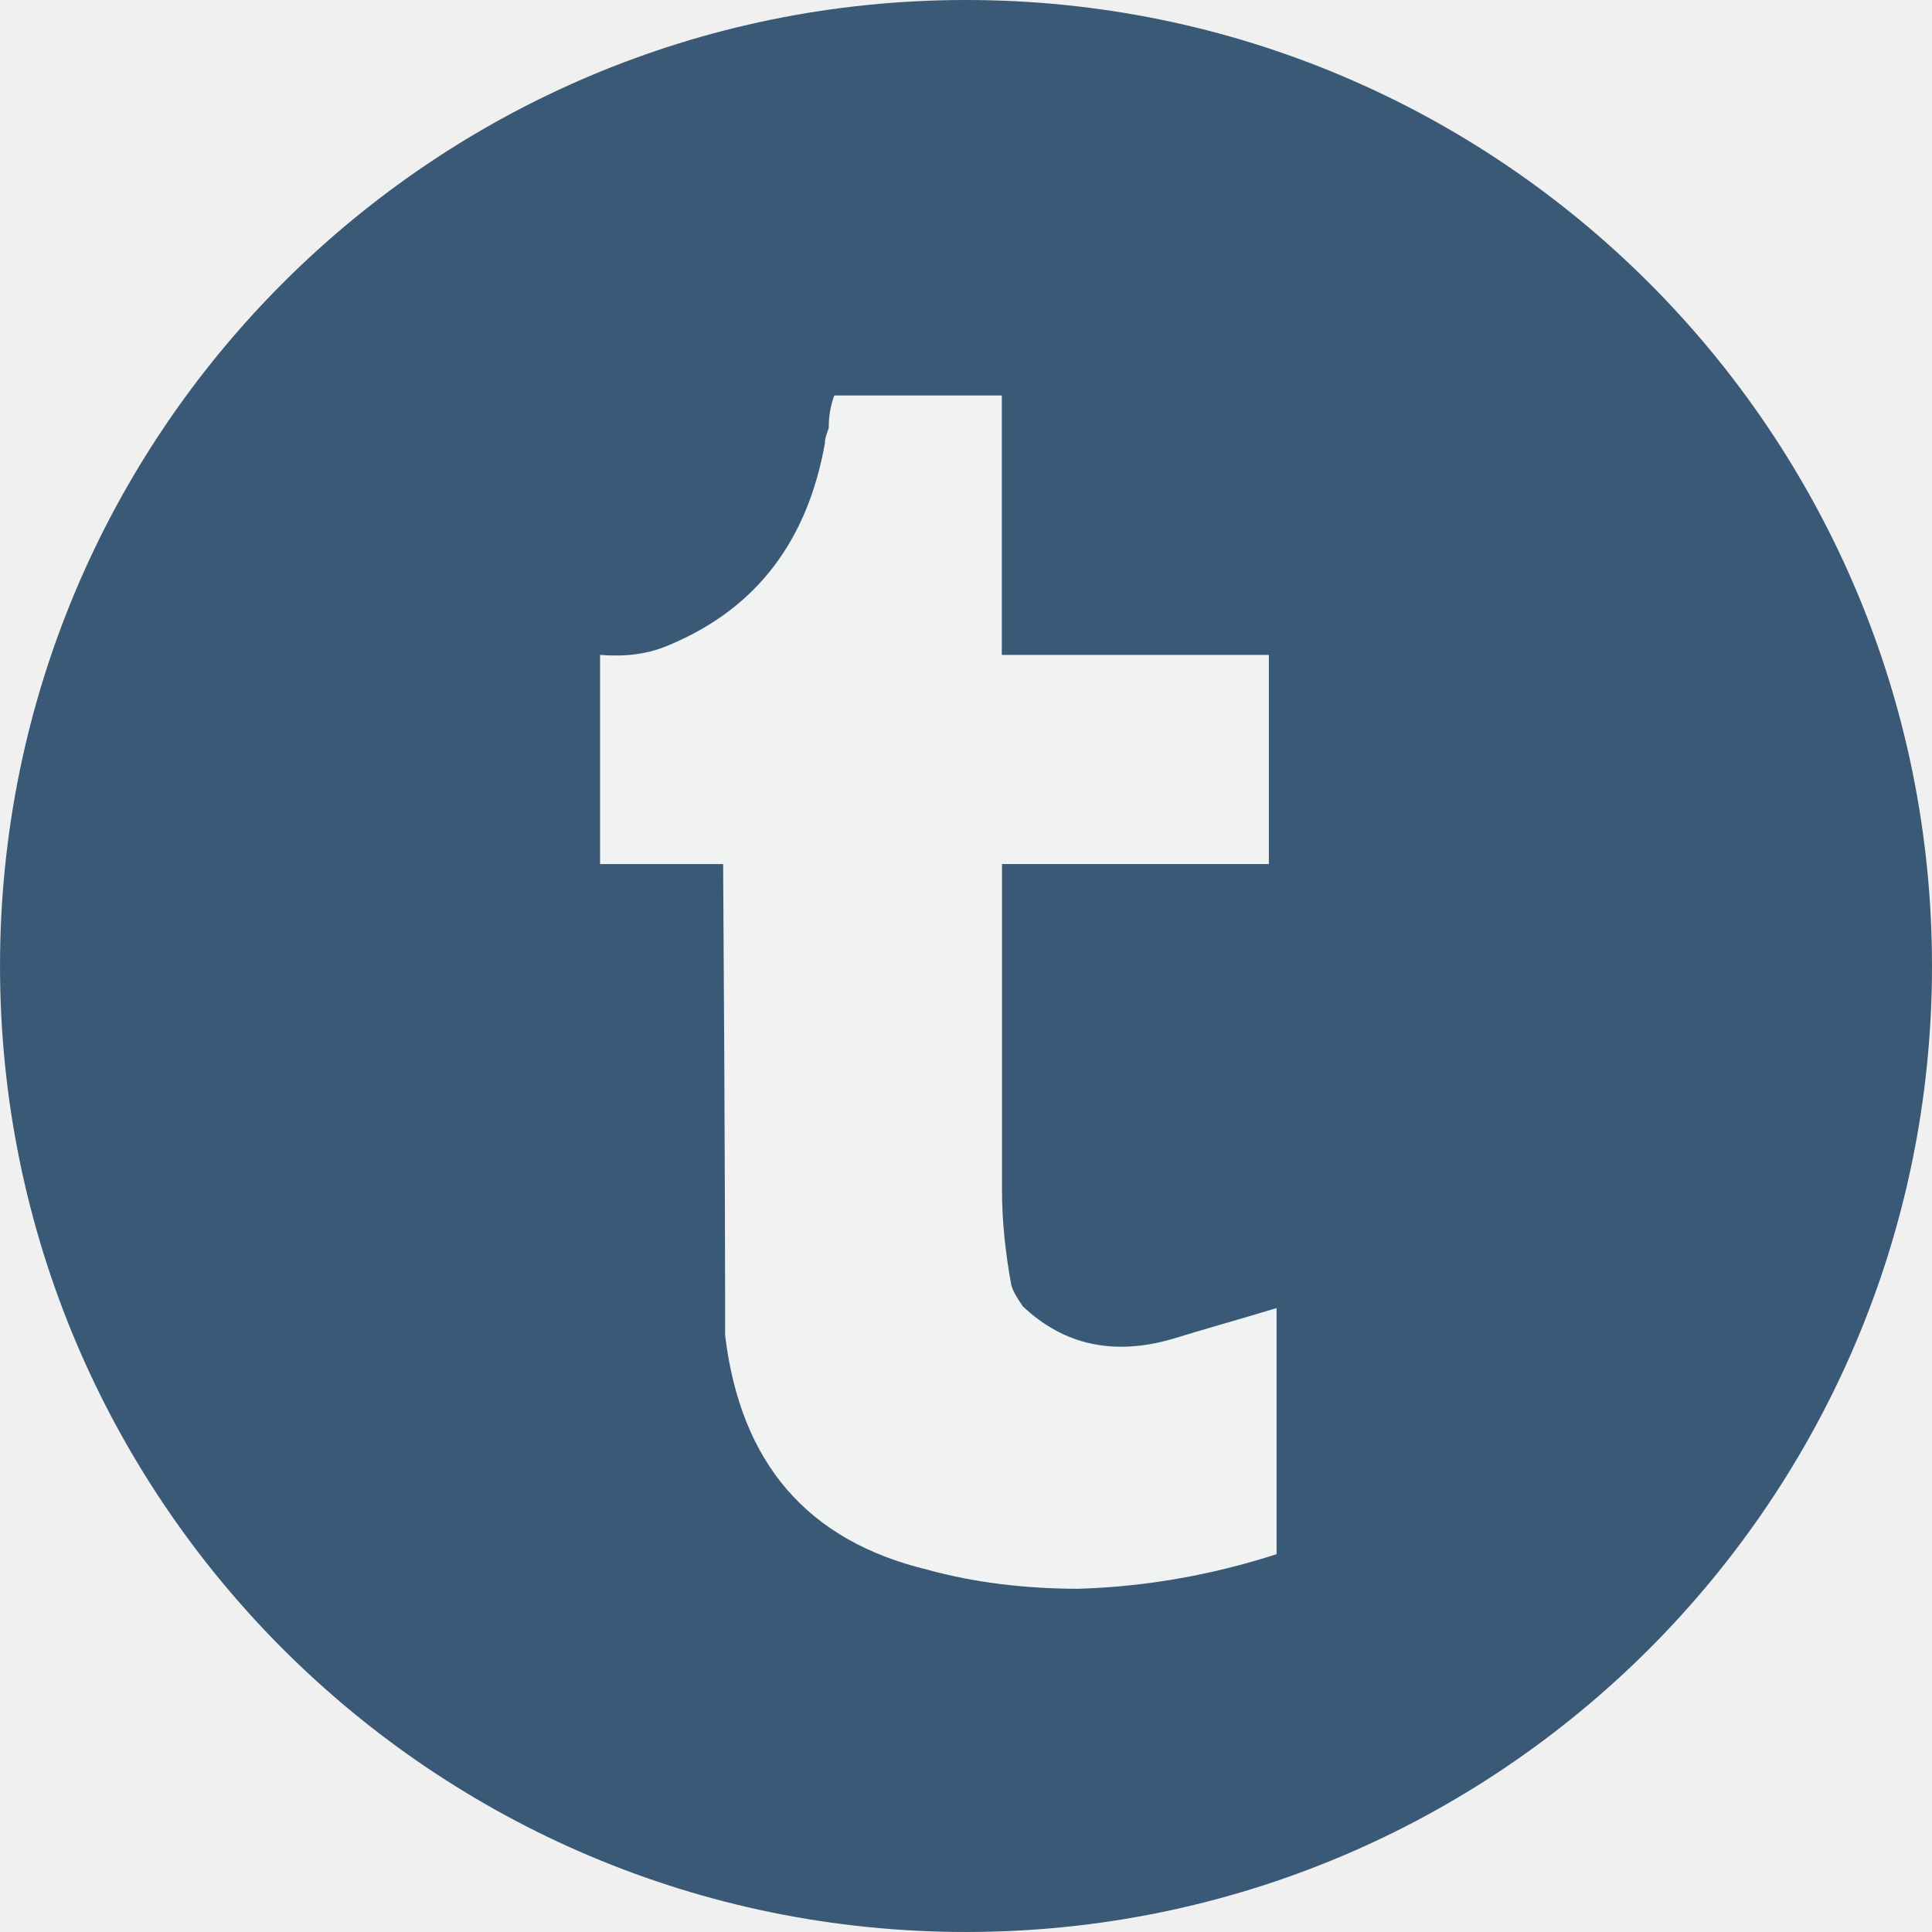
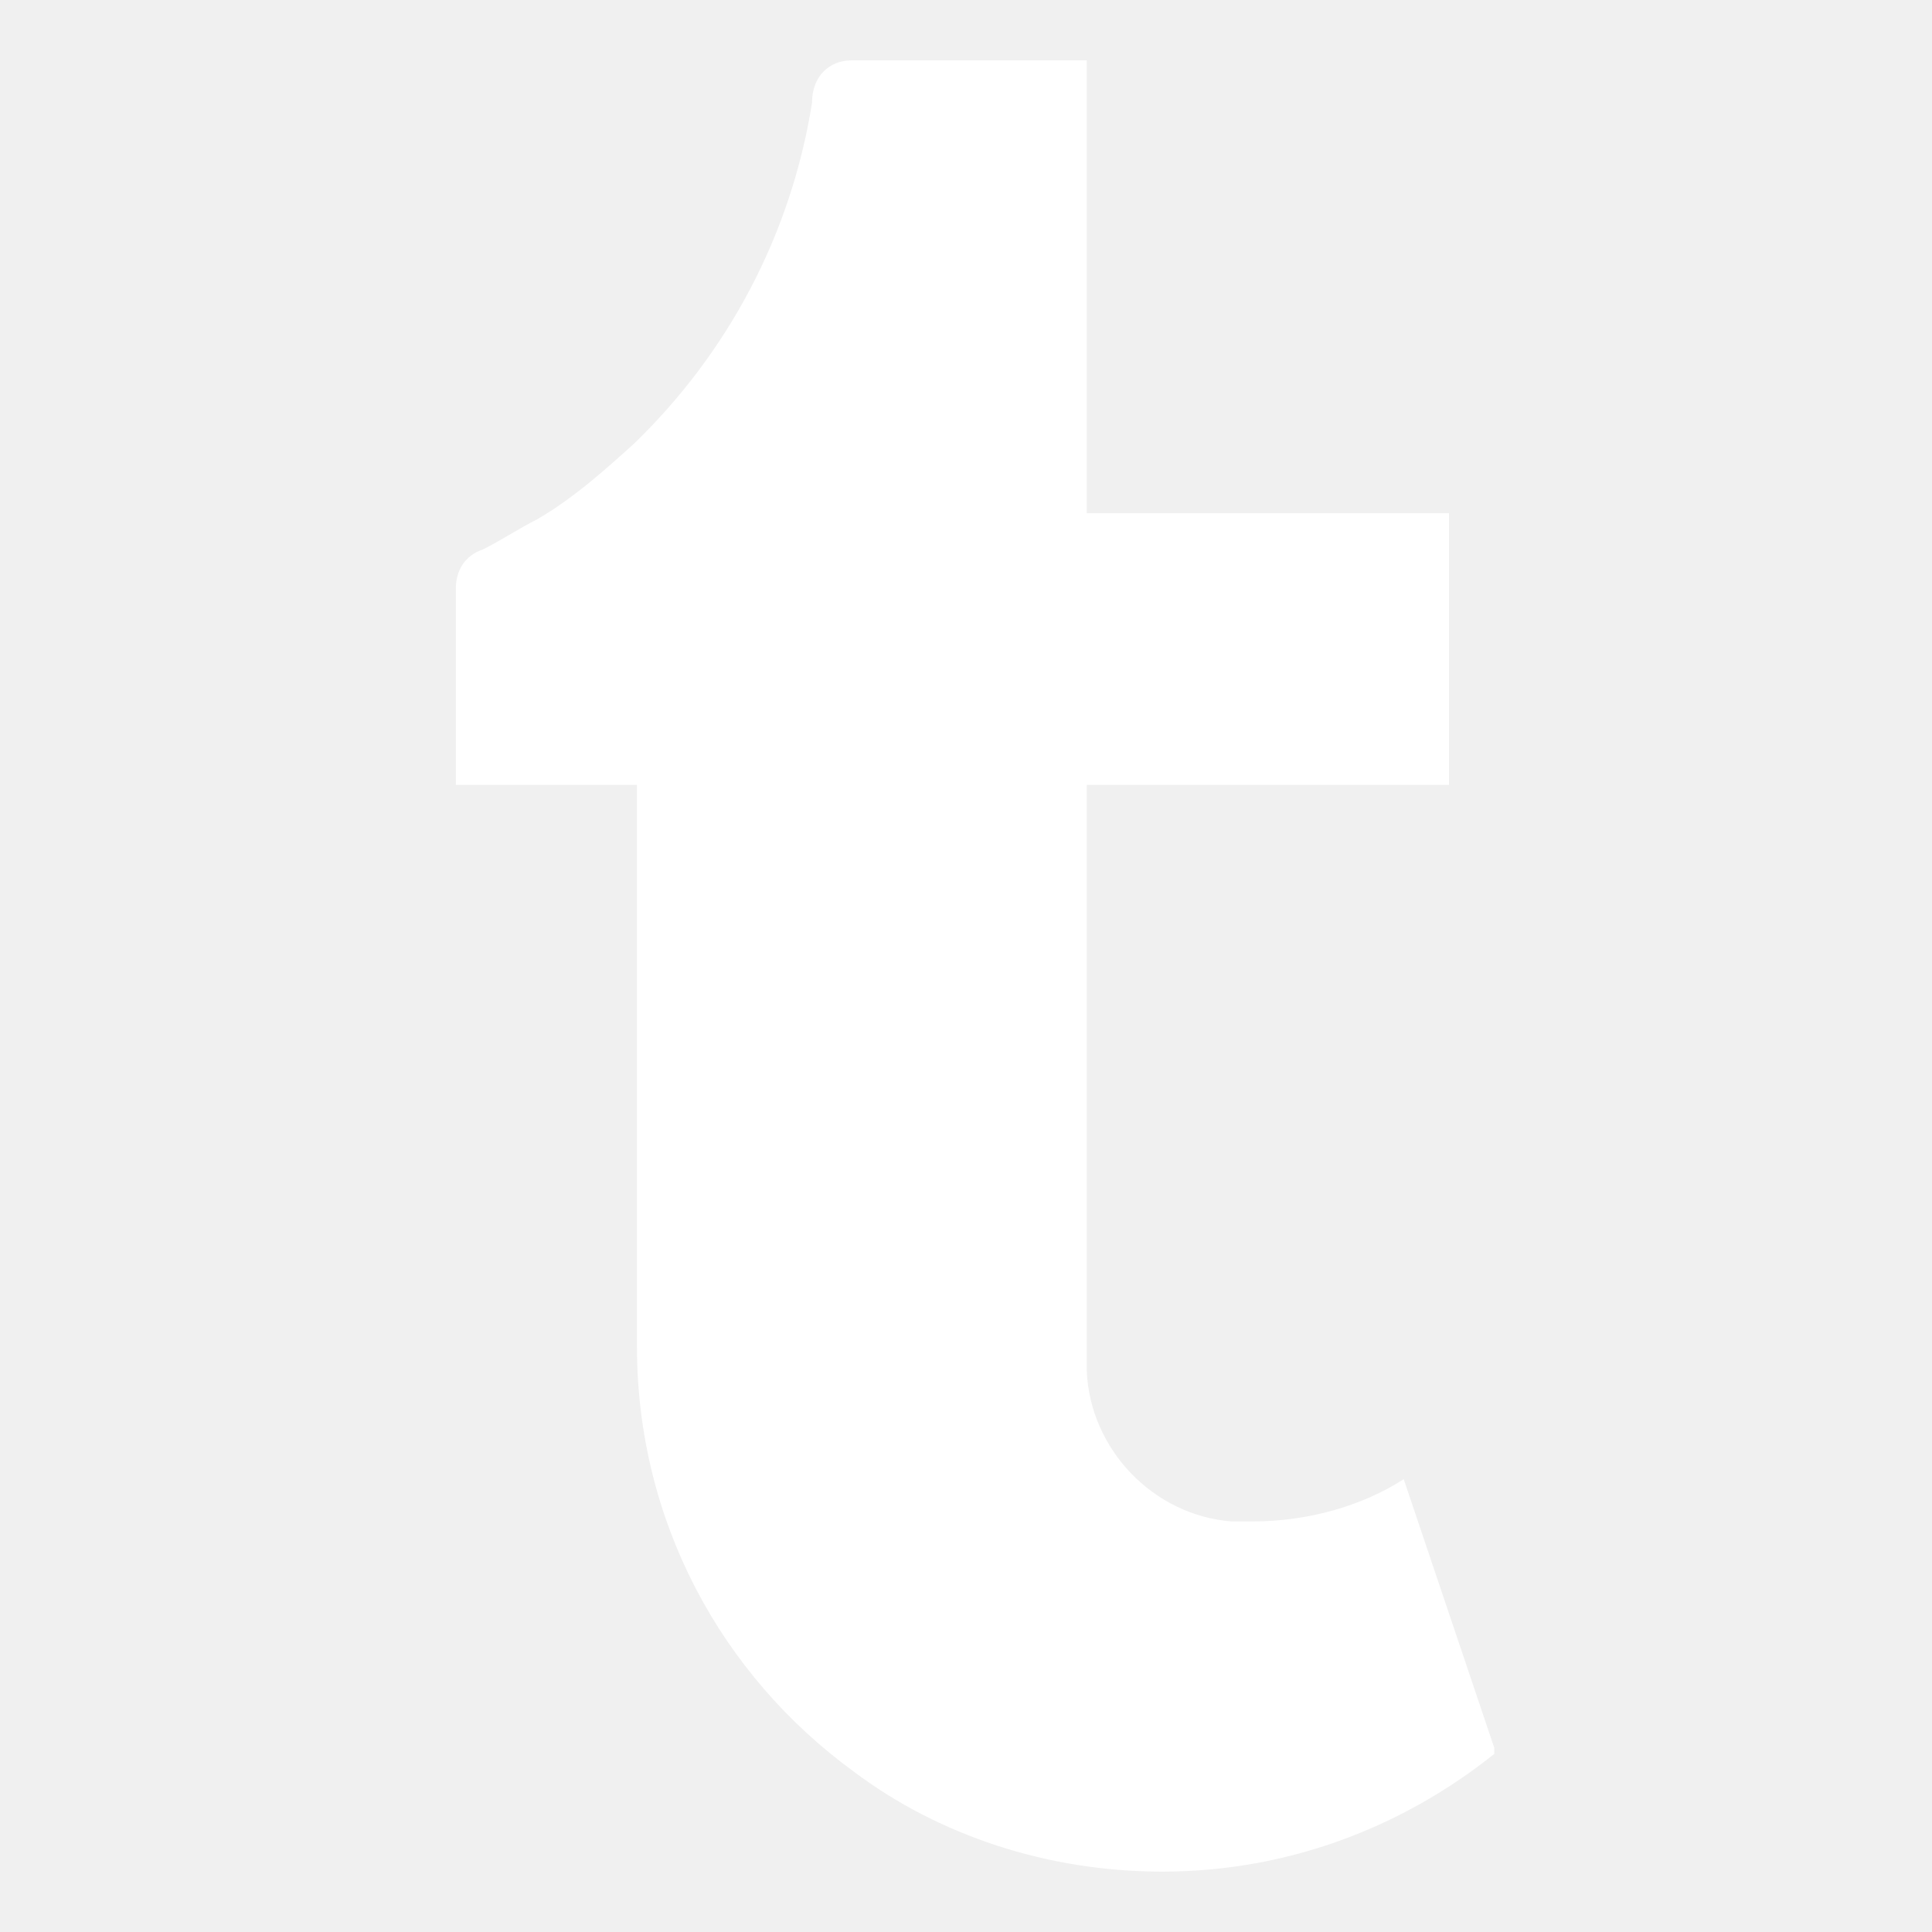
- <svg xmlns="http://www.w3.org/2000/svg" id="Capa_1" style="enable-background:new 0 0 112.197 112.197;" version="1.1" viewBox="0 0 112.197 112.197" xml:space="preserve">
-   <g>
-     <circle cx="56.099" cy="56.098" r="56.098" style="fill:#395976;" />
-     <g>
-       <path d="M58.178,38.032V22.966h-9.725c-0.219,0.55-0.327,1.221-0.327,1.891    c-0.102,0.327-0.222,0.564-0.222,0.89c-0.997,5.587-3.899,9.484-8.814,11.613c-1.459,0.673-2.798,0.775-4.242,0.673v12.146h7.146    c0.116,17.092,0.116,25.903,0.116,26.351v1.013c0.897,7.457,4.796,11.926,11.717,13.606c2.785,0.772,5.794,1.116,8.814,1.116    c3.9-0.12,7.696-0.789,11.493-2.007V75.964c-2.218,0.67-4.241,1.234-6.026,1.786c-3.456,1.01-6.358,0.341-8.713-1.891    c-0.222-0.341-0.551-0.79-0.667-1.237c-0.329-1.784-0.538-3.678-0.538-5.461V50.178h15.497V38.032H58.178z" style="fill:#F1F2F2;" />
-     </g>
-   </g>
-   <g />
-   <g />
-   <g />
-   <g />
-   <g />
-   <g />
-   <g />
-   <g />
-   <g />
-   <g />
-   <g />
-   <g />
-   <g />
-   <g />
-   <g />
+ <svg xmlns="http://www.w3.org/2000/svg" viewBox="0 0 64 64" xml:space="preserve" enable-background="new 0 0 64 64">
+   <path d="M49.5 58.1c-3 2.4-6.8 3.9-11 3.9-3.8 0-7.4-1.2-10.2-3.3-4.4-3.2-7.2-8.3-7.2-14.1V26h-6v-6.5c0-.6.3-1.1.9-1.3.6-.3 1.2-.7 1.8-1 1.2-.7 2.2-1.6 3.2-2.5 3.1-3 5.2-6.9 5.9-11.3 0-.9.6-1.4 1.3-1.4H36v15h12v9H36V45.4c.1 2.6 2.2 4.8 4.8 5h.7c1.8 0 3.6-.5 5-1.4l3 8.9v.2z" id="Layer_11" fill="#ffffff" class="fill-395976" />
</svg>
